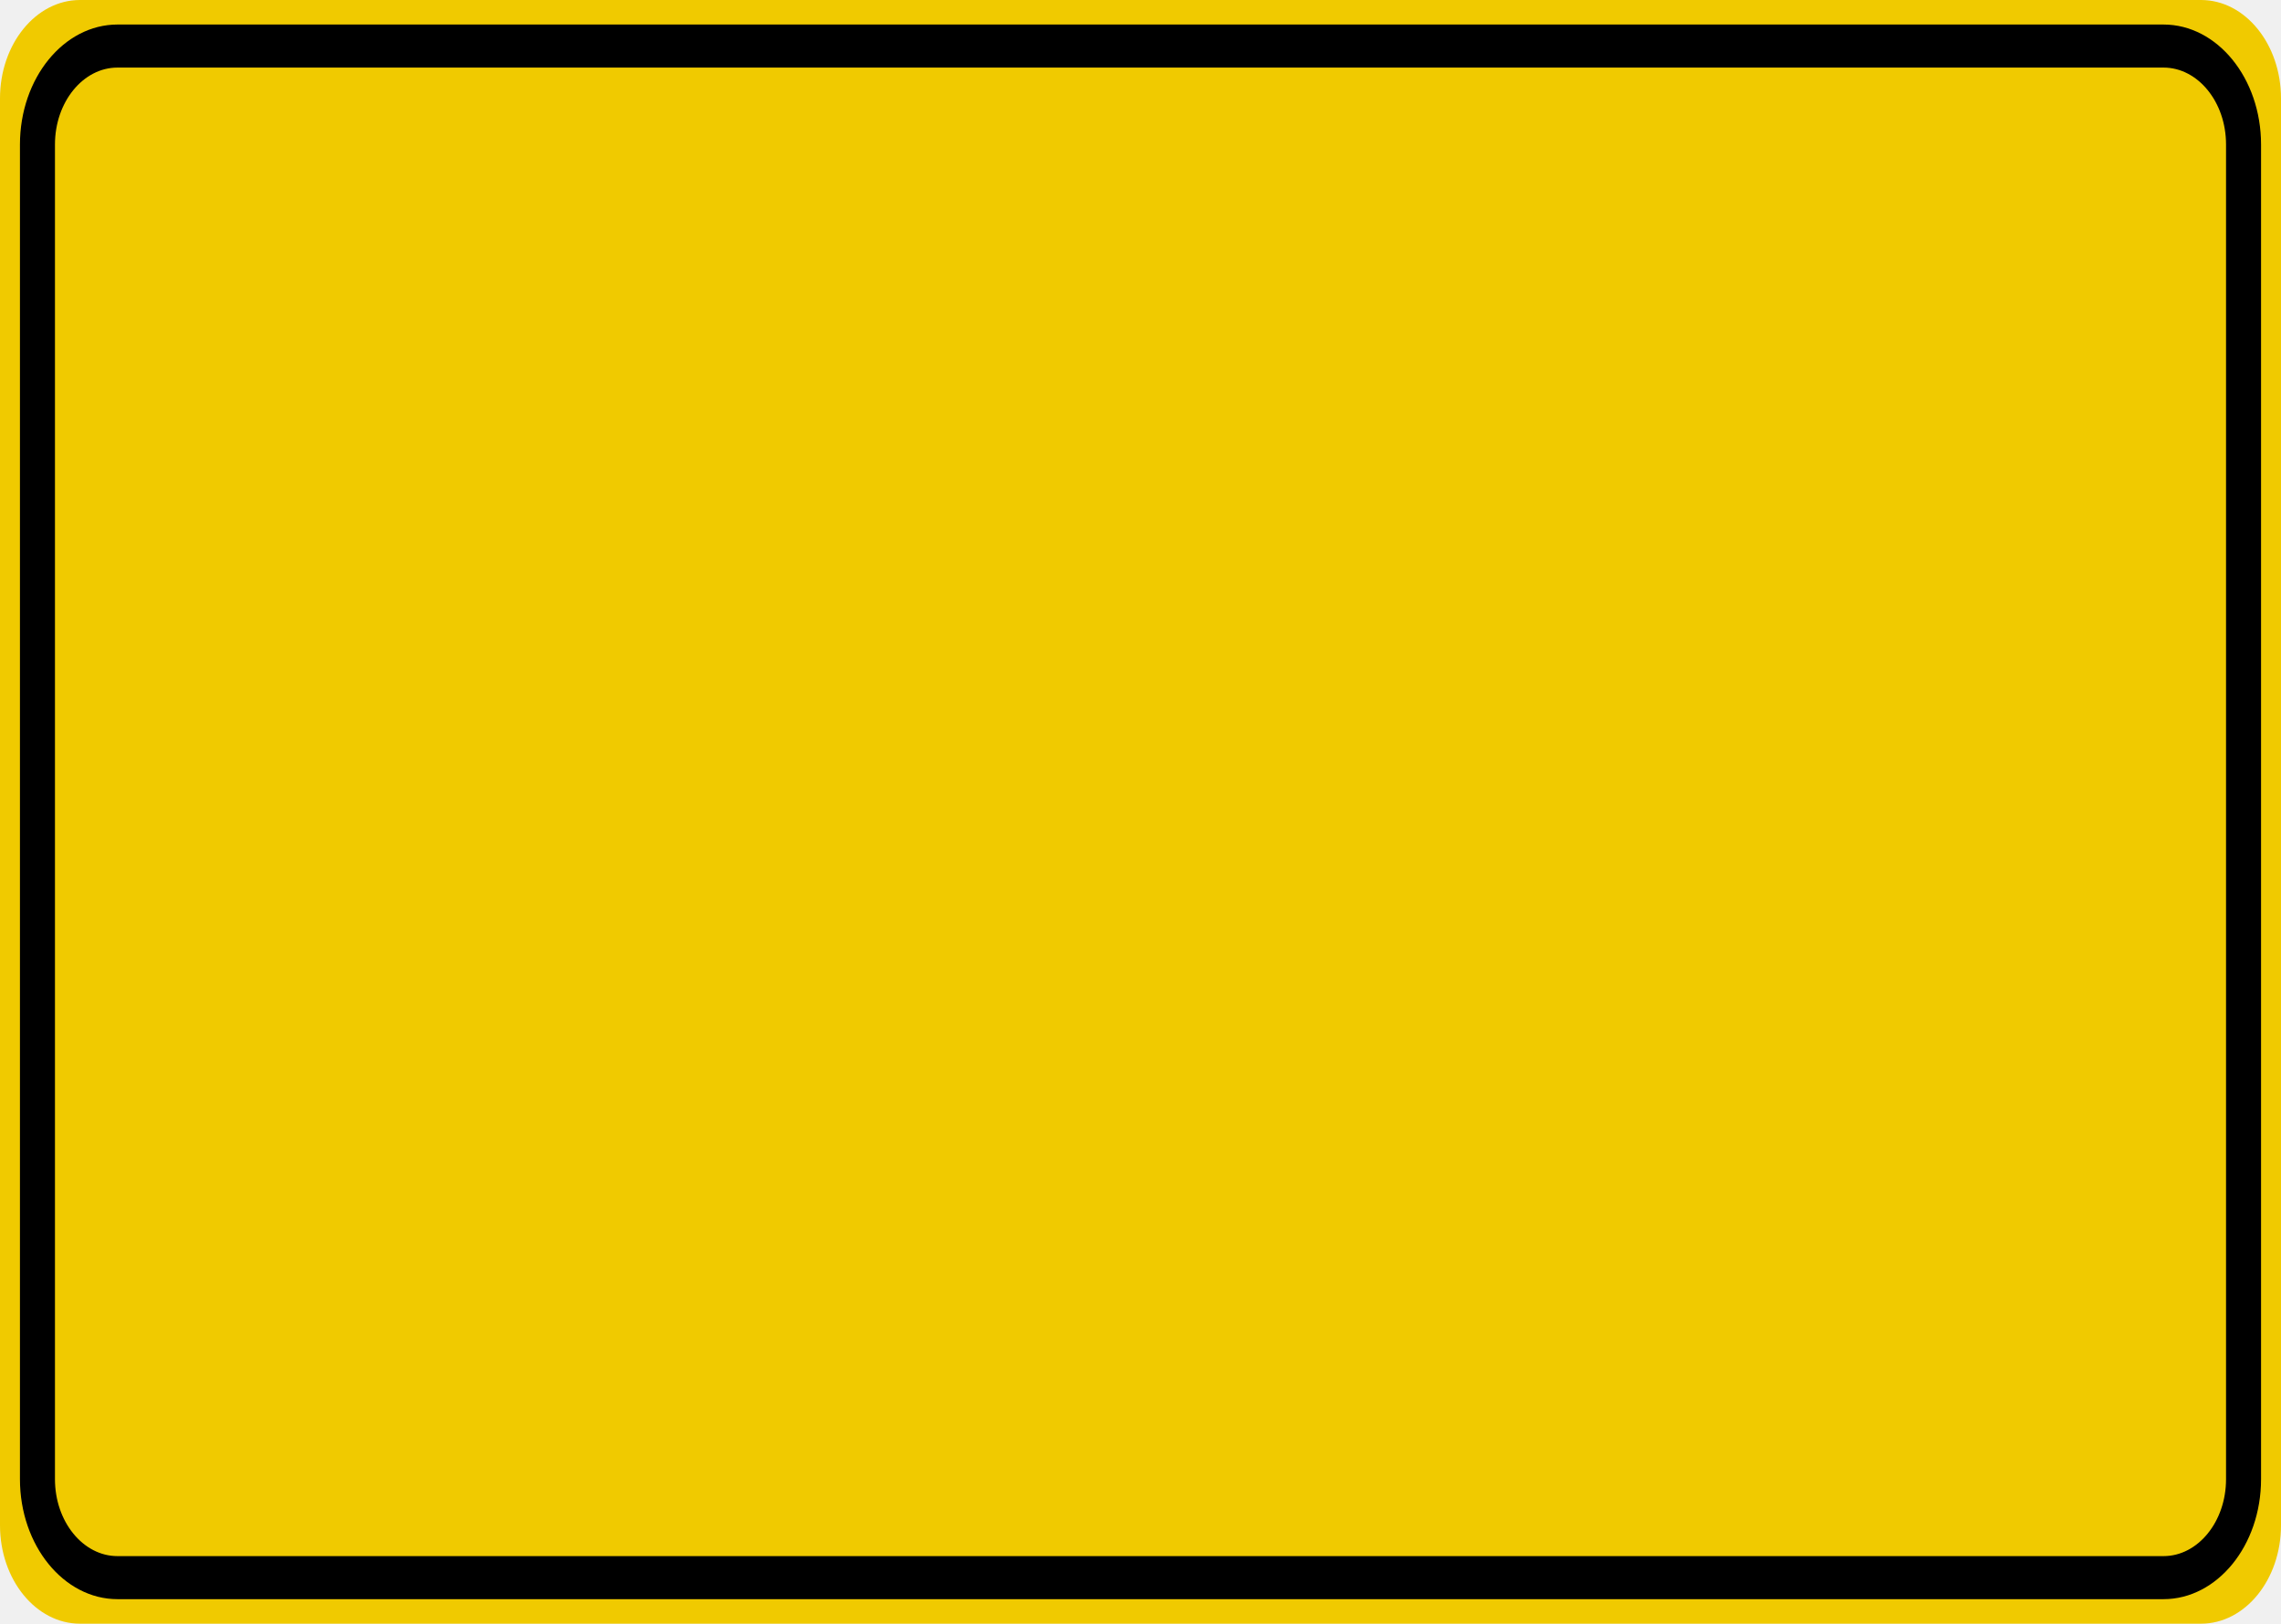
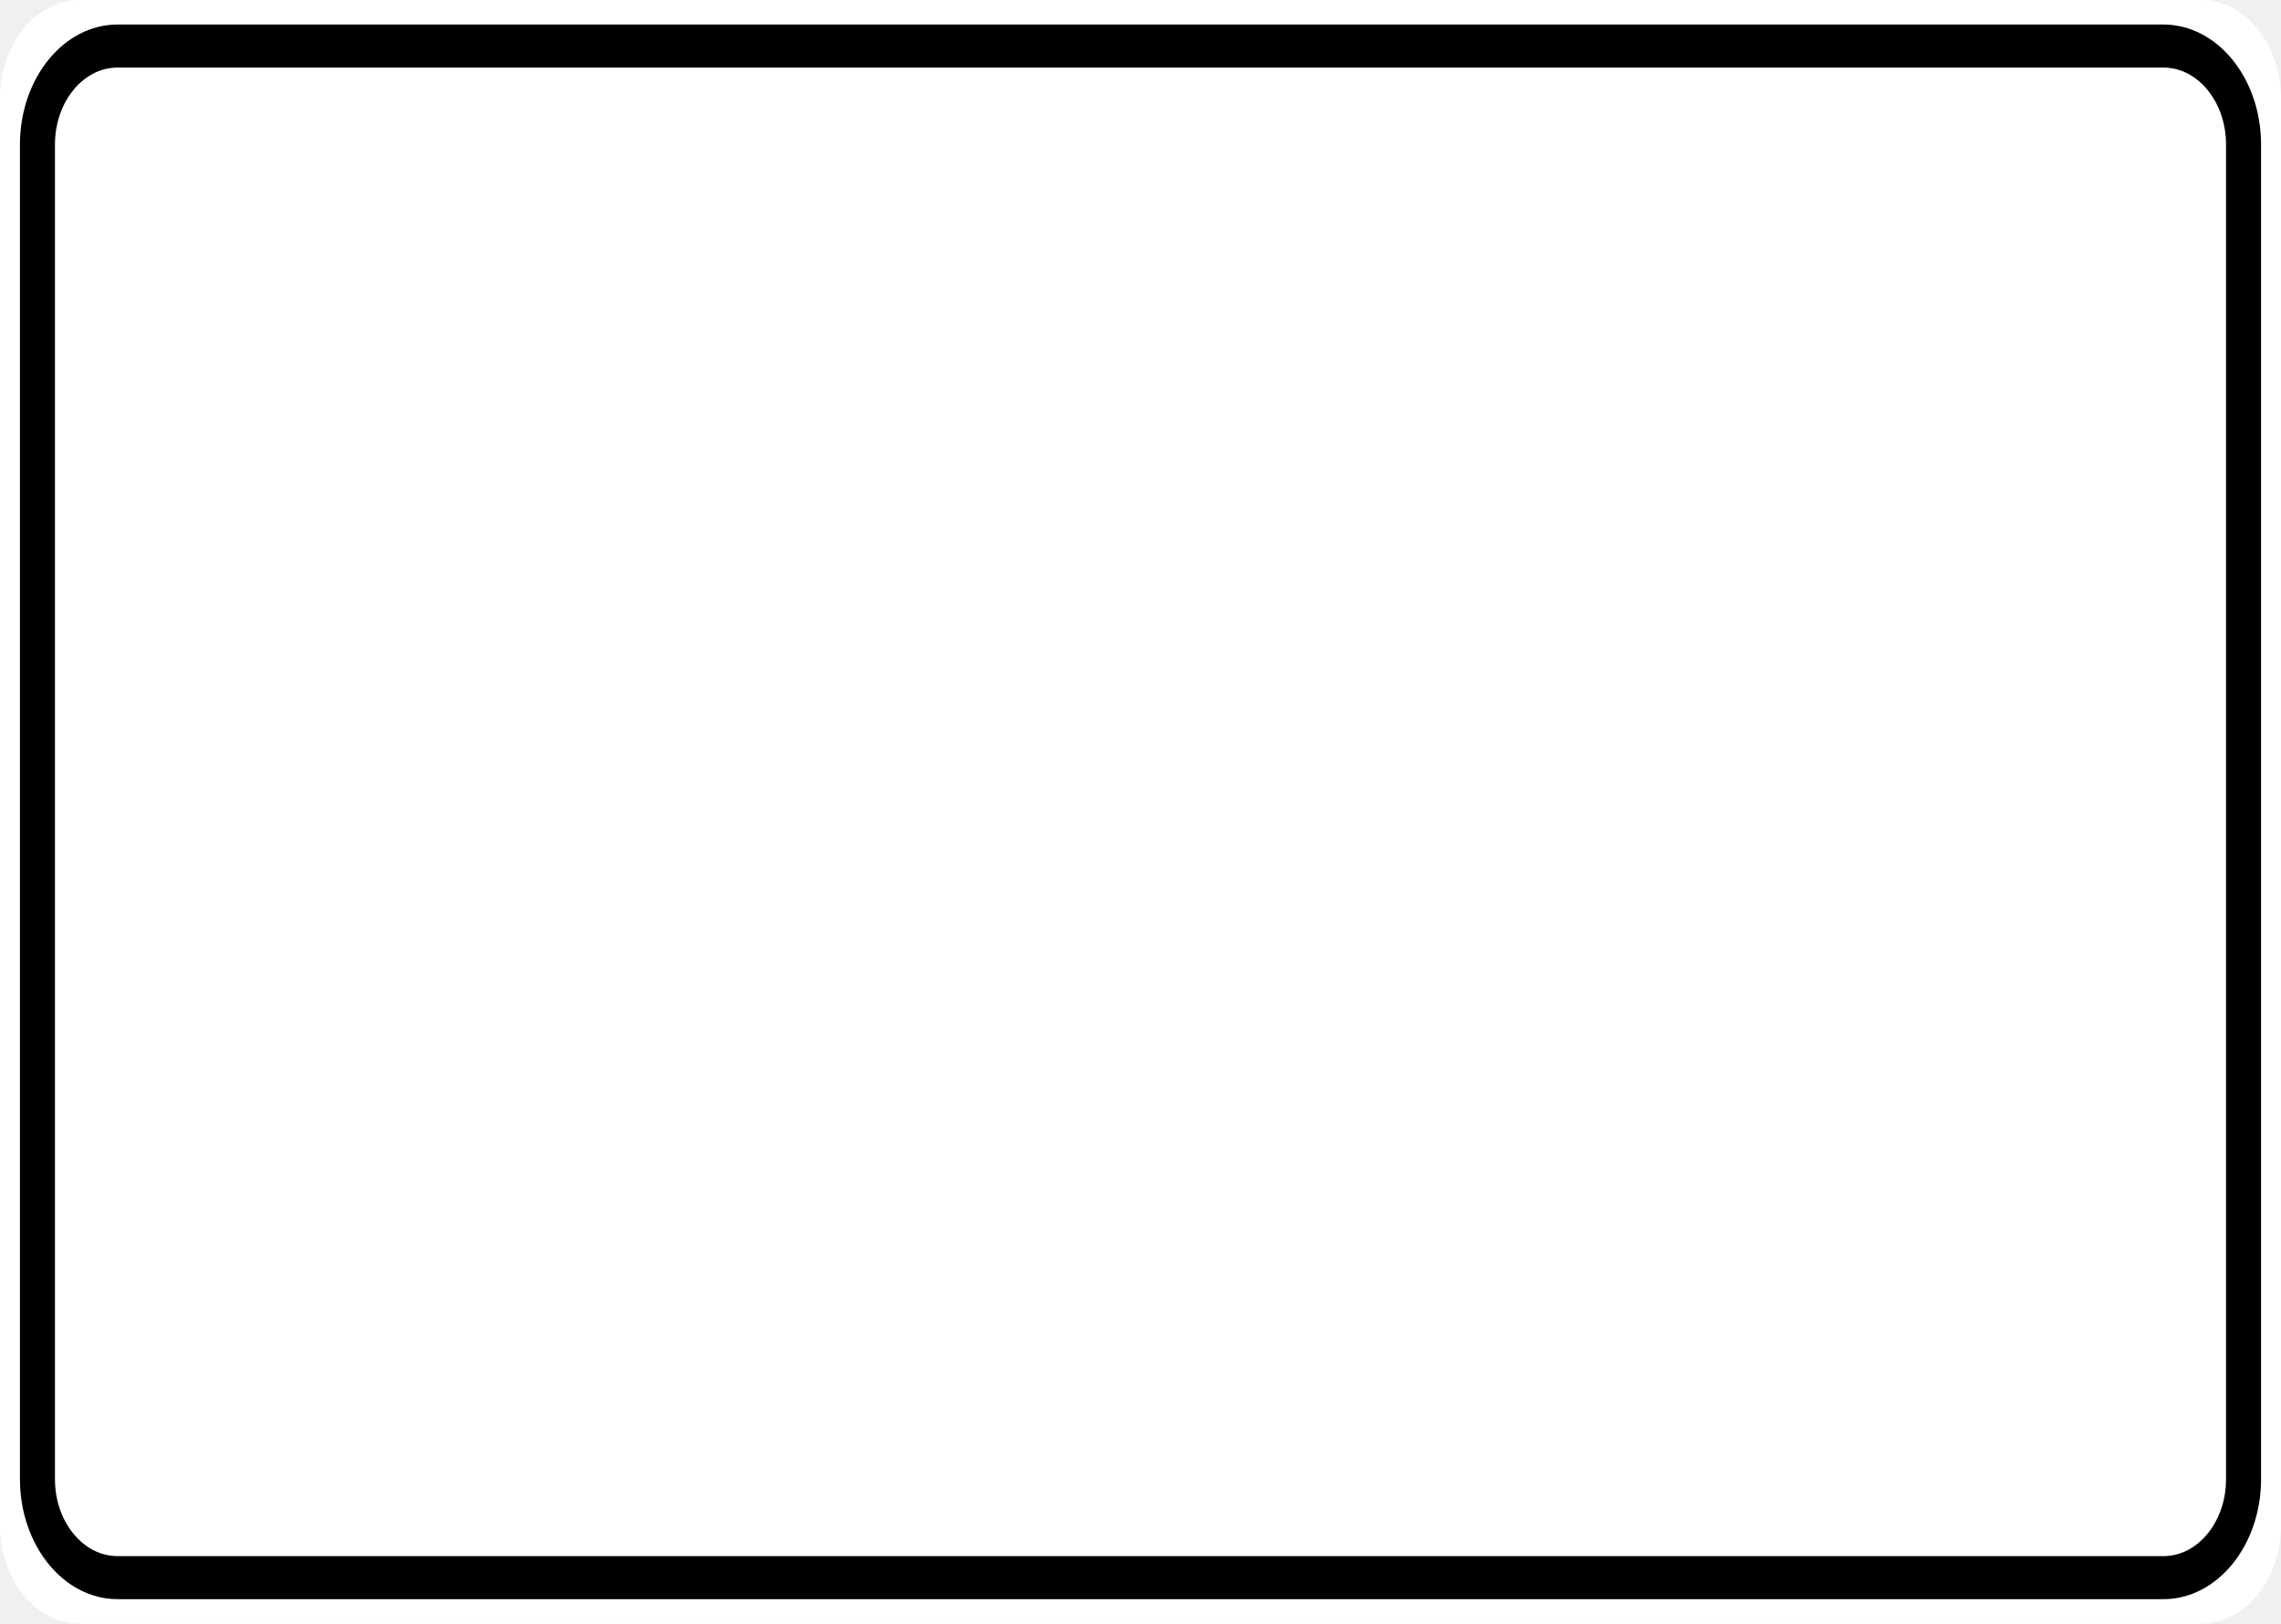
<svg xmlns="http://www.w3.org/2000/svg" width="59pt" height="42pt" viewBox="0 0 59 42" version="1.1">
  <g id="surface1">
-     <path style=" stroke:none;fill-rule:nonzero;fill:rgb(94.118%,79.216%,0%);fill-opacity:1;" d="M 2.07 0 L 56.93 0 C 58.074 0 59 1.141 59 2.547 L 59 39.453 C 59 40.859 58.074 42 56.93 42 L 2.07 42 C 0.926 42 0 40.859 0 39.453 L 0 2.547 C 0 1.141 0.926 0 2.07 0 Z M 2.07 0 " />
+     <path style=" stroke:none;fill-rule:nonzero;fill:#ffffff;fill-opacity:1;" d="M 2.07 0 L 56.93 0 C 58.074 0 59 1.141 59 2.547 L 59 39.453 C 59 40.859 58.074 42 56.93 42 L 2.07 42 C 0.926 42 0 40.859 0 39.453 L 0 2.547 C 0 1.141 0.926 0 2.07 0 Z M 2.07 0 " />
    <path style="fill:none;stroke-width:0.875;stroke-linecap:butt;stroke-linejoin:miter;stroke:rgb(0%,0%,0%);stroke-opacity:1;stroke-miterlimit:4;" d="M 2.936 0.936 L 54.064 0.936 C 55.166 0.936 56.064 1.832 56.064 2.937 L 56.064 30.063 C 56.064 31.168 55.166 32.064 54.064 32.064 L 2.936 32.064 C 1.834 32.064 0.936 31.168 0.936 30.063 L 0.936 2.937 C 0.936 1.832 1.834 0.936 2.936 0.936 Z M 2.936 0.936 " transform="matrix(1.035088,0,0,1.272727,0,0)" />
  </g>
</svg>
